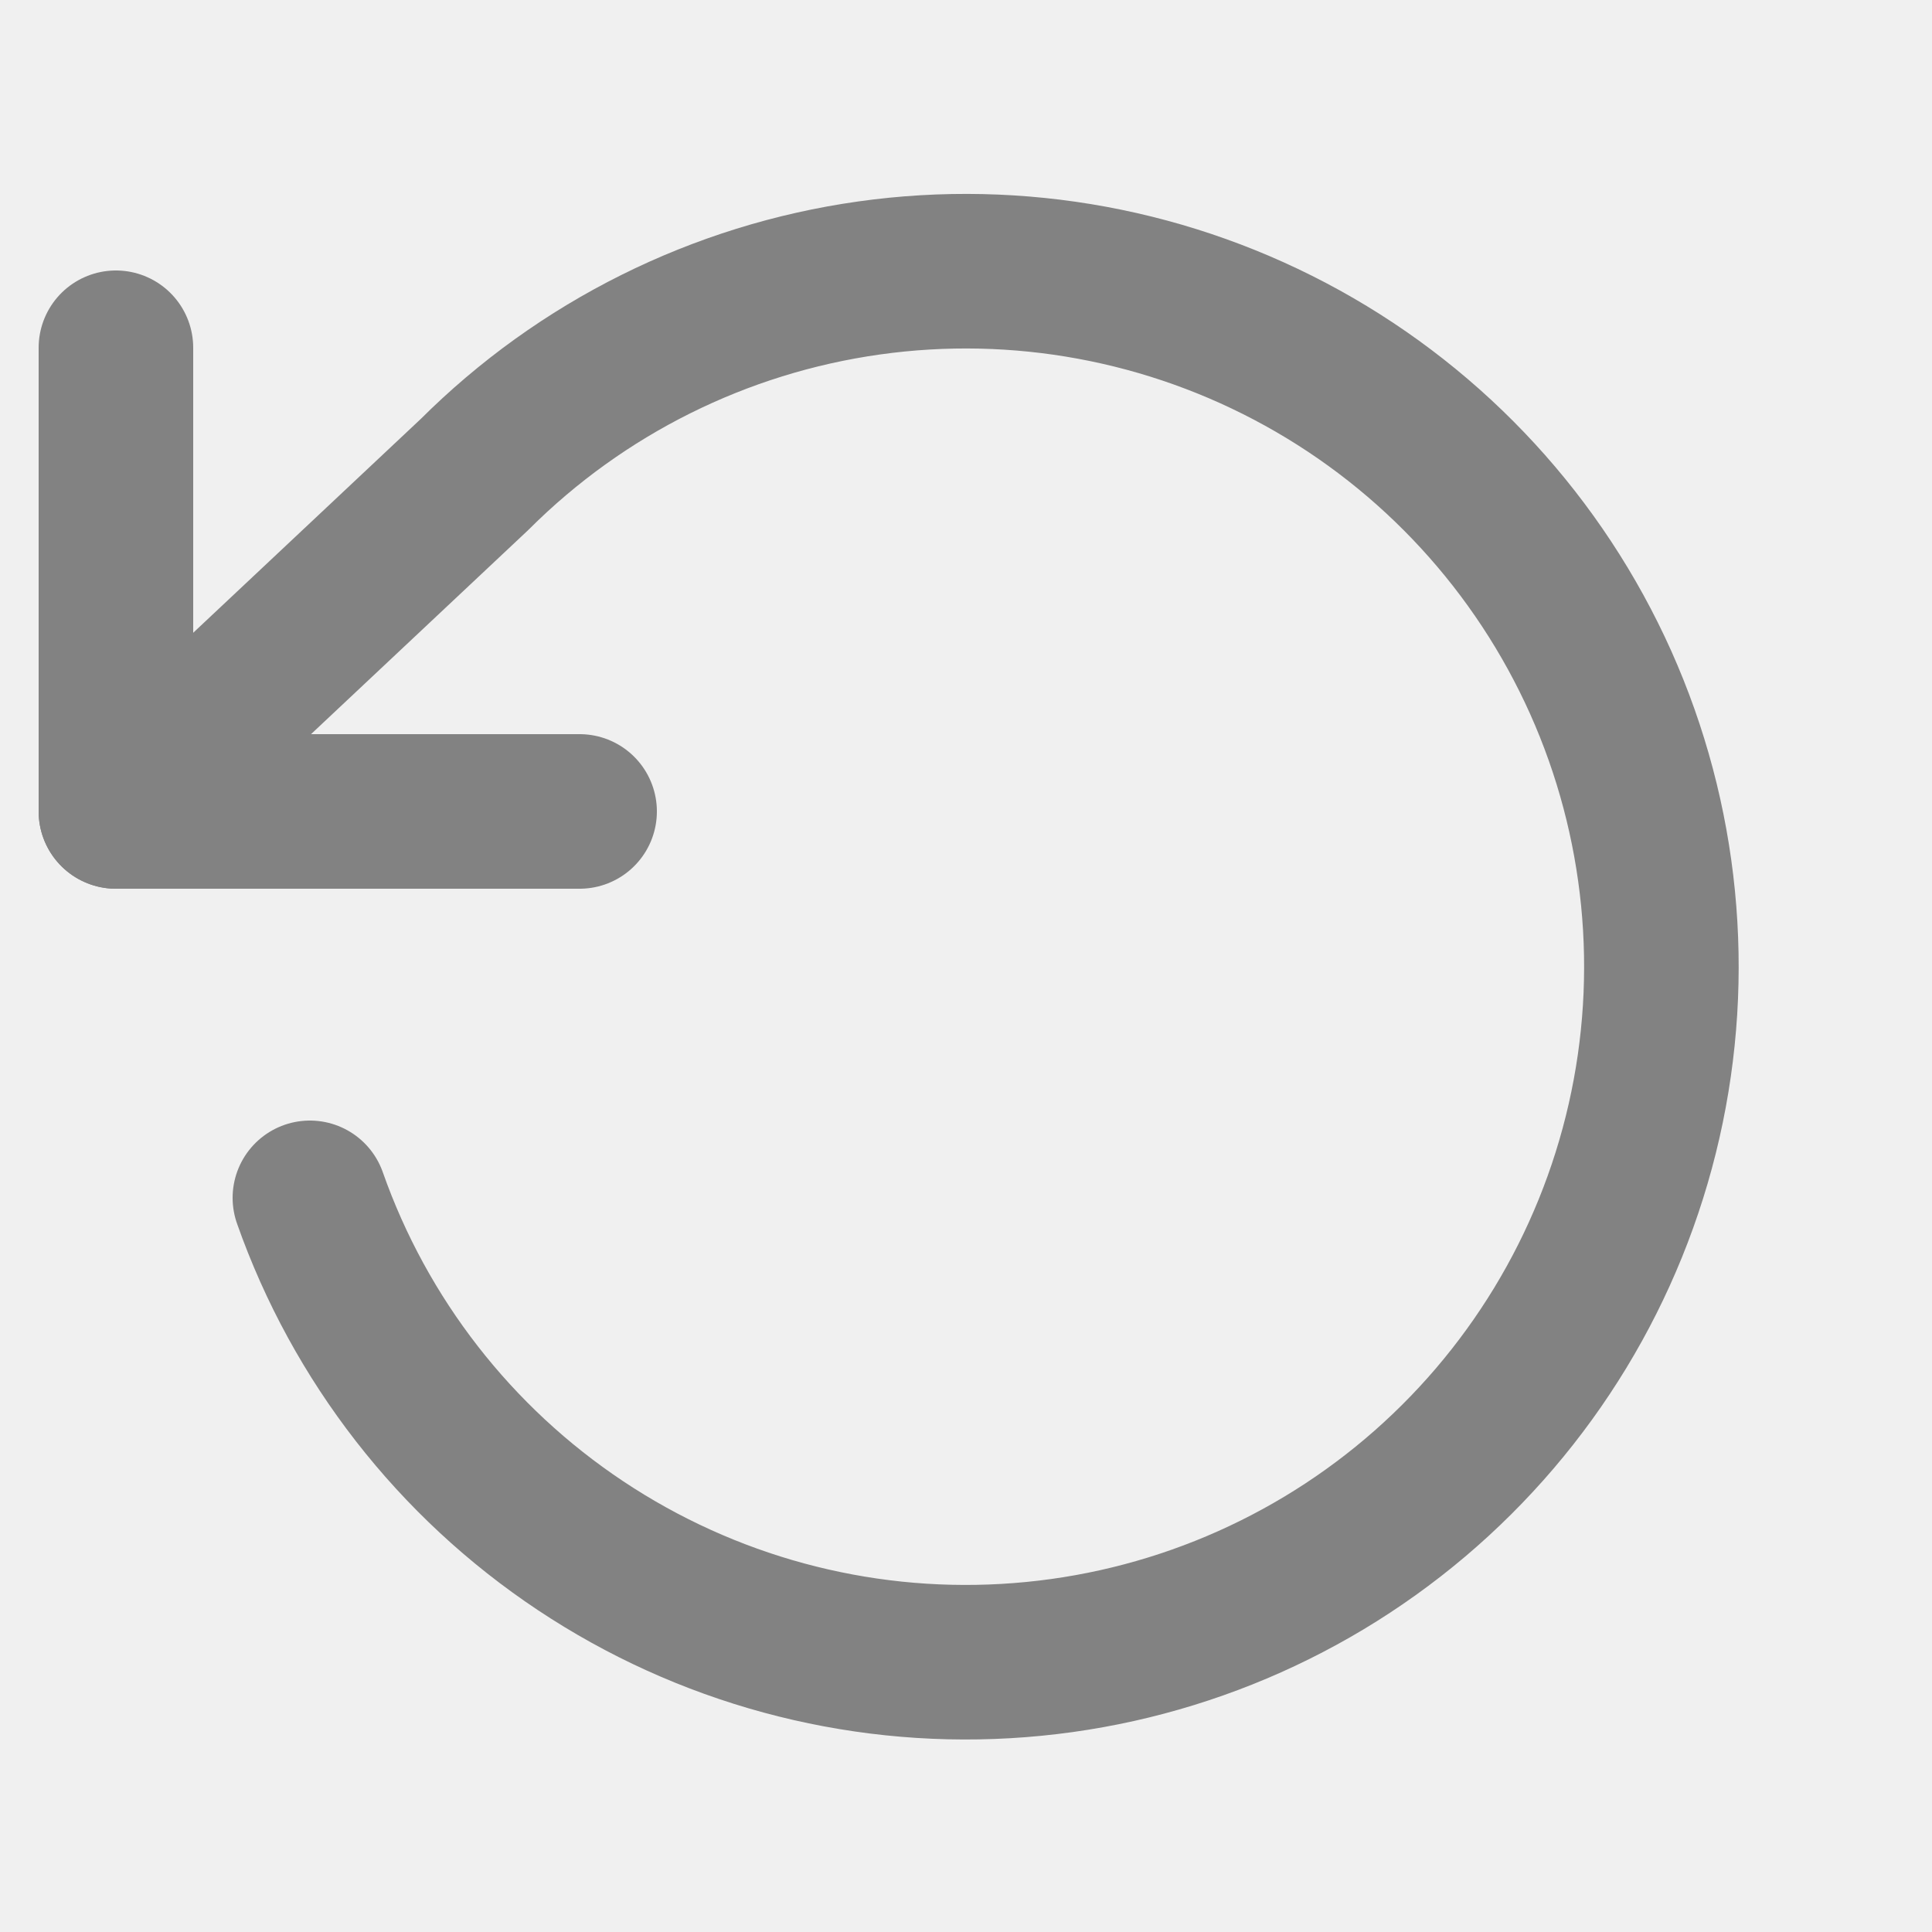
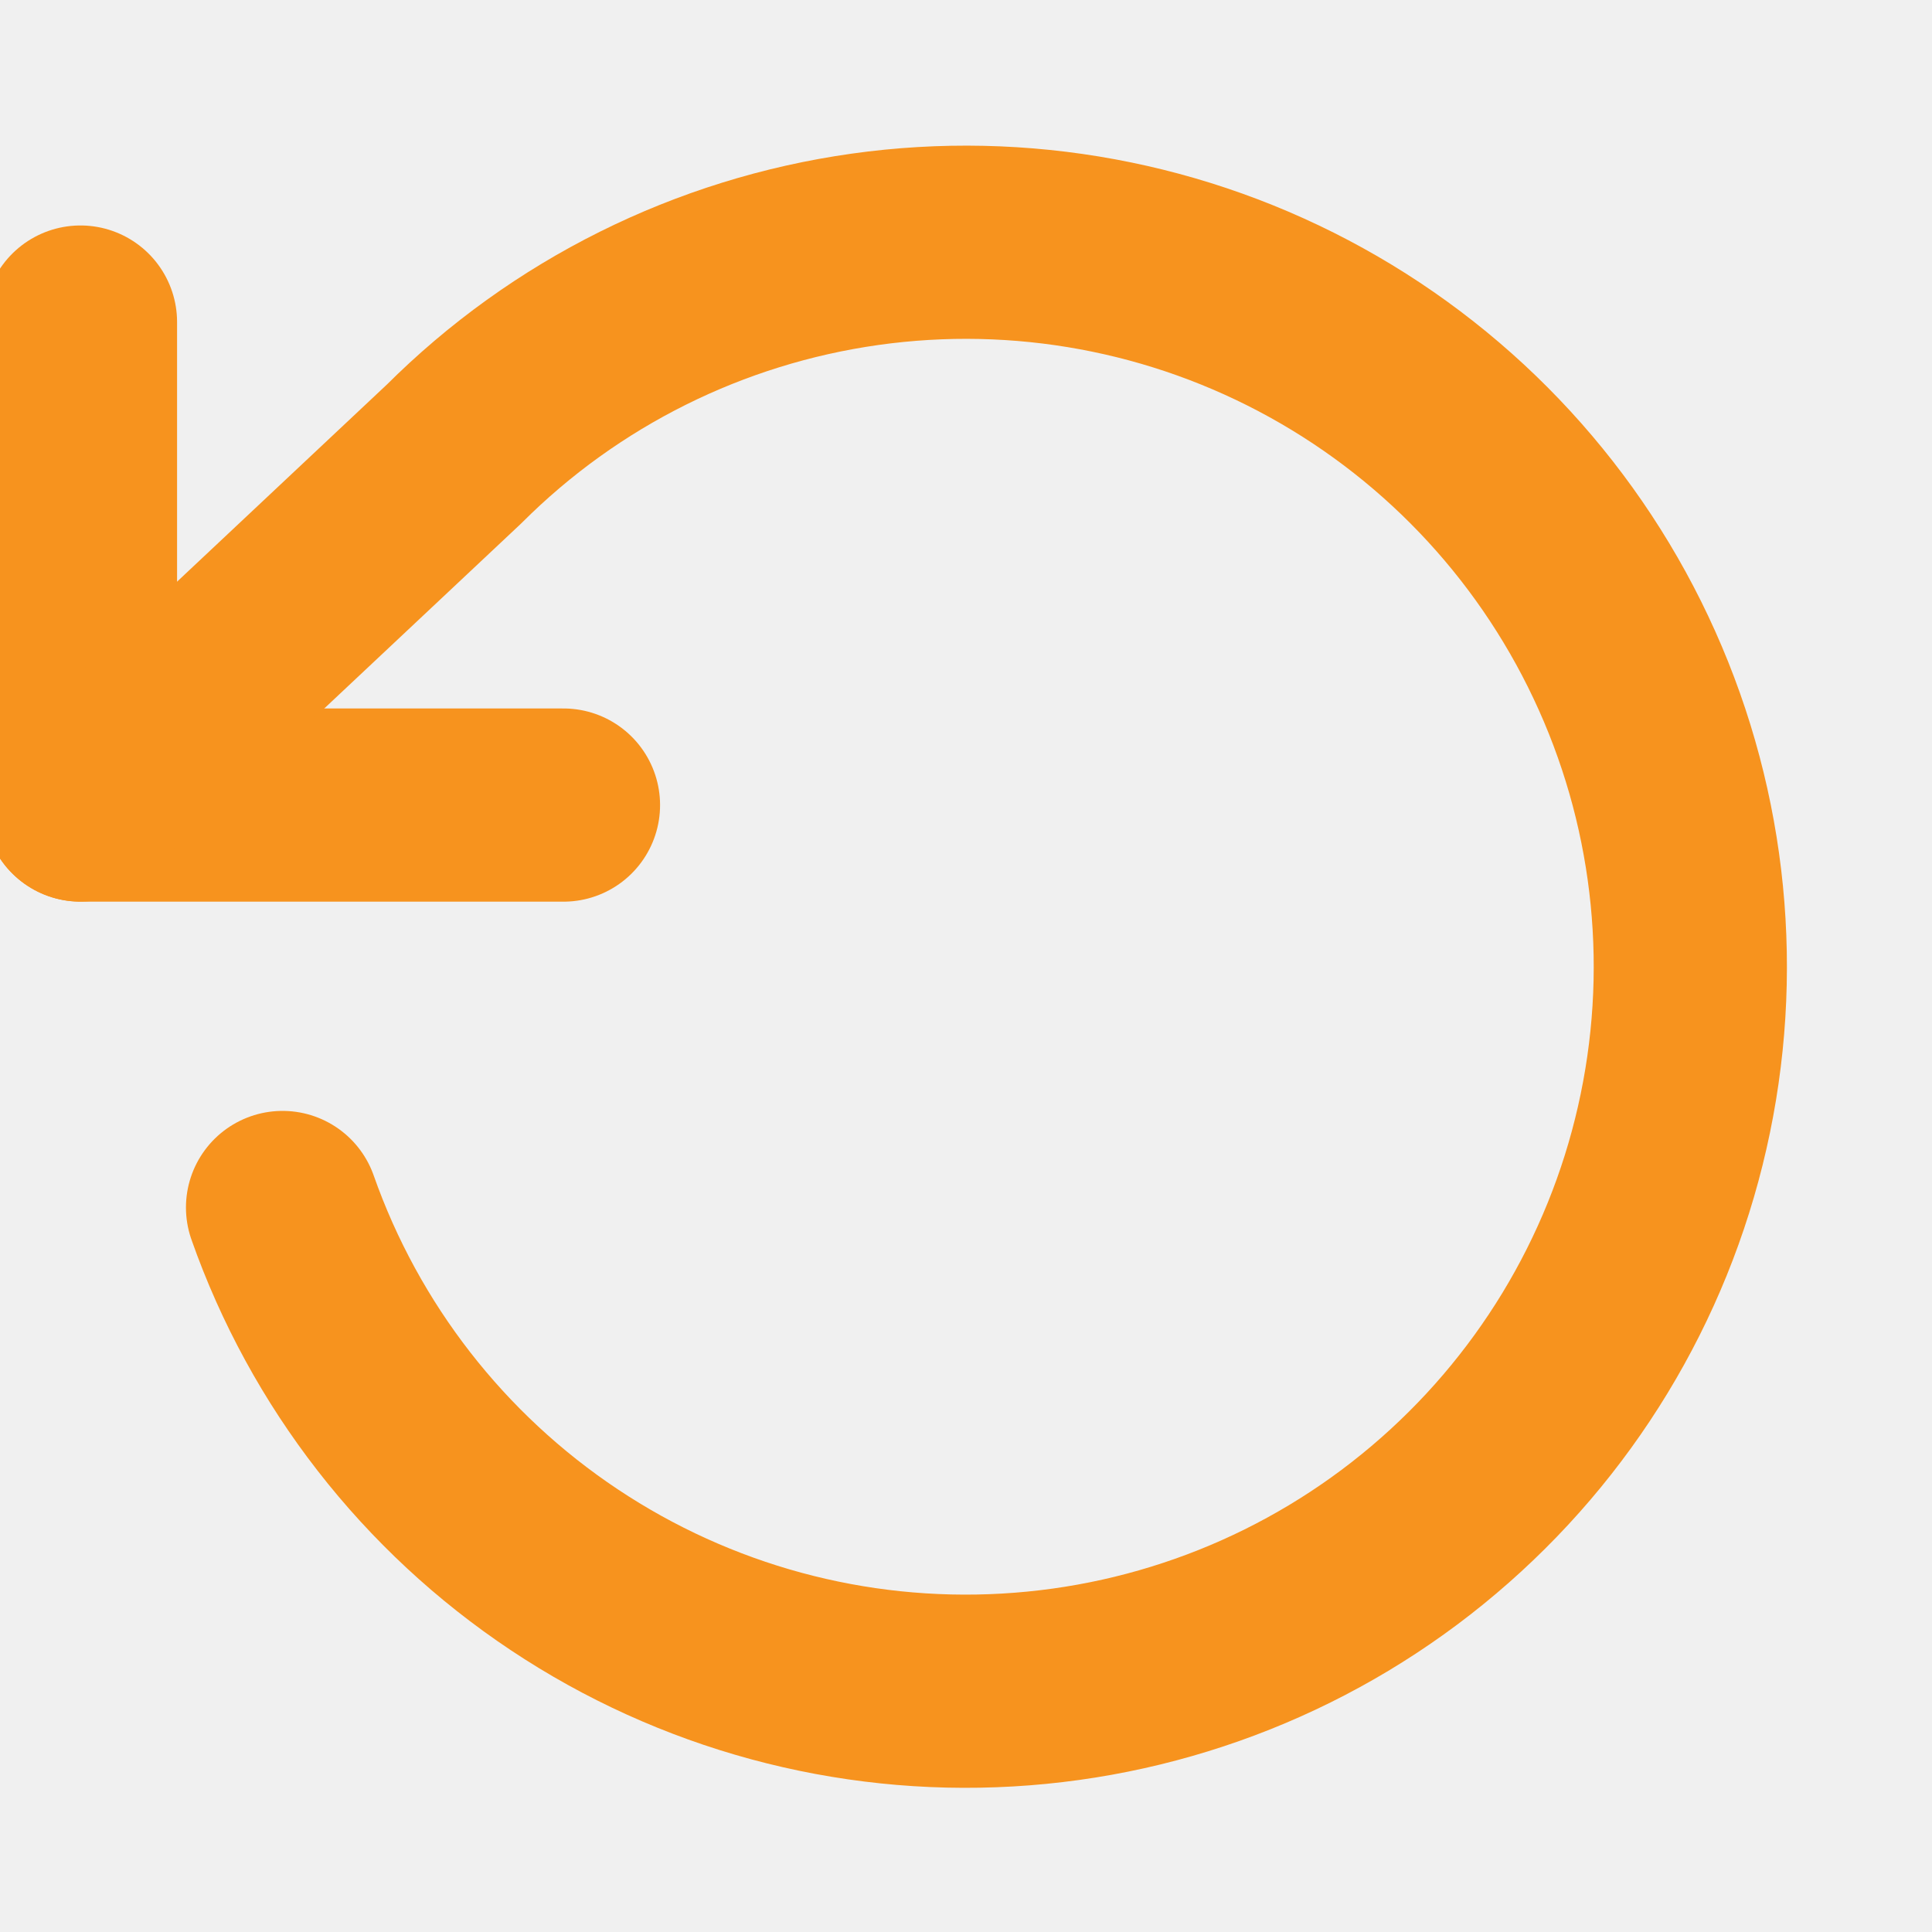
- <svg xmlns="http://www.w3.org/2000/svg" width="25" height="25" viewBox="0 0 25 25" fill="none">
+ <svg xmlns="http://www.w3.org/2000/svg" width="20" height="20" viewBox="0 0 20 20" fill="none">
  <g clip-path="url(#clip0)">
-     <path d="M1.5 4.5V10.5H7.5" stroke="#828282" stroke-width="2" stroke-linecap="round" stroke-linejoin="round" />
-     <path d="M4.01 15.5C4.658 17.34 5.887 18.92 7.512 20.001C9.136 21.082 11.068 21.607 13.016 21.494C14.964 21.382 16.823 20.64 18.312 19.38C19.802 18.119 20.841 16.409 21.274 14.506C21.707 12.604 21.51 10.612 20.713 8.831C19.915 7.05 18.561 5.577 16.853 4.633C15.145 3.689 13.177 3.325 11.245 3.597C9.312 3.869 7.521 4.761 6.14 6.14L1.5 10.5" stroke="#828282" stroke-width="2" stroke-linecap="round" stroke-linejoin="round" />
+     <path d="M0.833 3.334V8.334H5.833" stroke="#F7931E" stroke-width="2" stroke-linecap="round" stroke-linejoin="round" />
+     <path d="M2.925 12.5C3.465 14.034 4.489 15.35 5.843 16.251C7.196 17.152 8.806 17.589 10.429 17.495C12.053 17.402 13.602 16.784 14.843 15.733C16.084 14.683 16.951 13.258 17.311 11.672C17.672 10.086 17.508 8.427 16.843 6.943C16.179 5.459 15.05 4.231 13.627 3.444C12.204 2.657 10.564 2.354 8.954 2.581C7.343 2.808 5.85 3.551 4.7 4.7L0.833 8.333" stroke="#F7931E" stroke-width="2" stroke-linecap="round" stroke-linejoin="round" />
  </g>
  <defs>
    <clipPath id="clip0">
-       <rect width="24" height="24" fill="white" transform="translate(0.5 0.5)" />
+       <rect width="20" height="20" fill="white" />
    </clipPath>
  </defs>
</svg>
